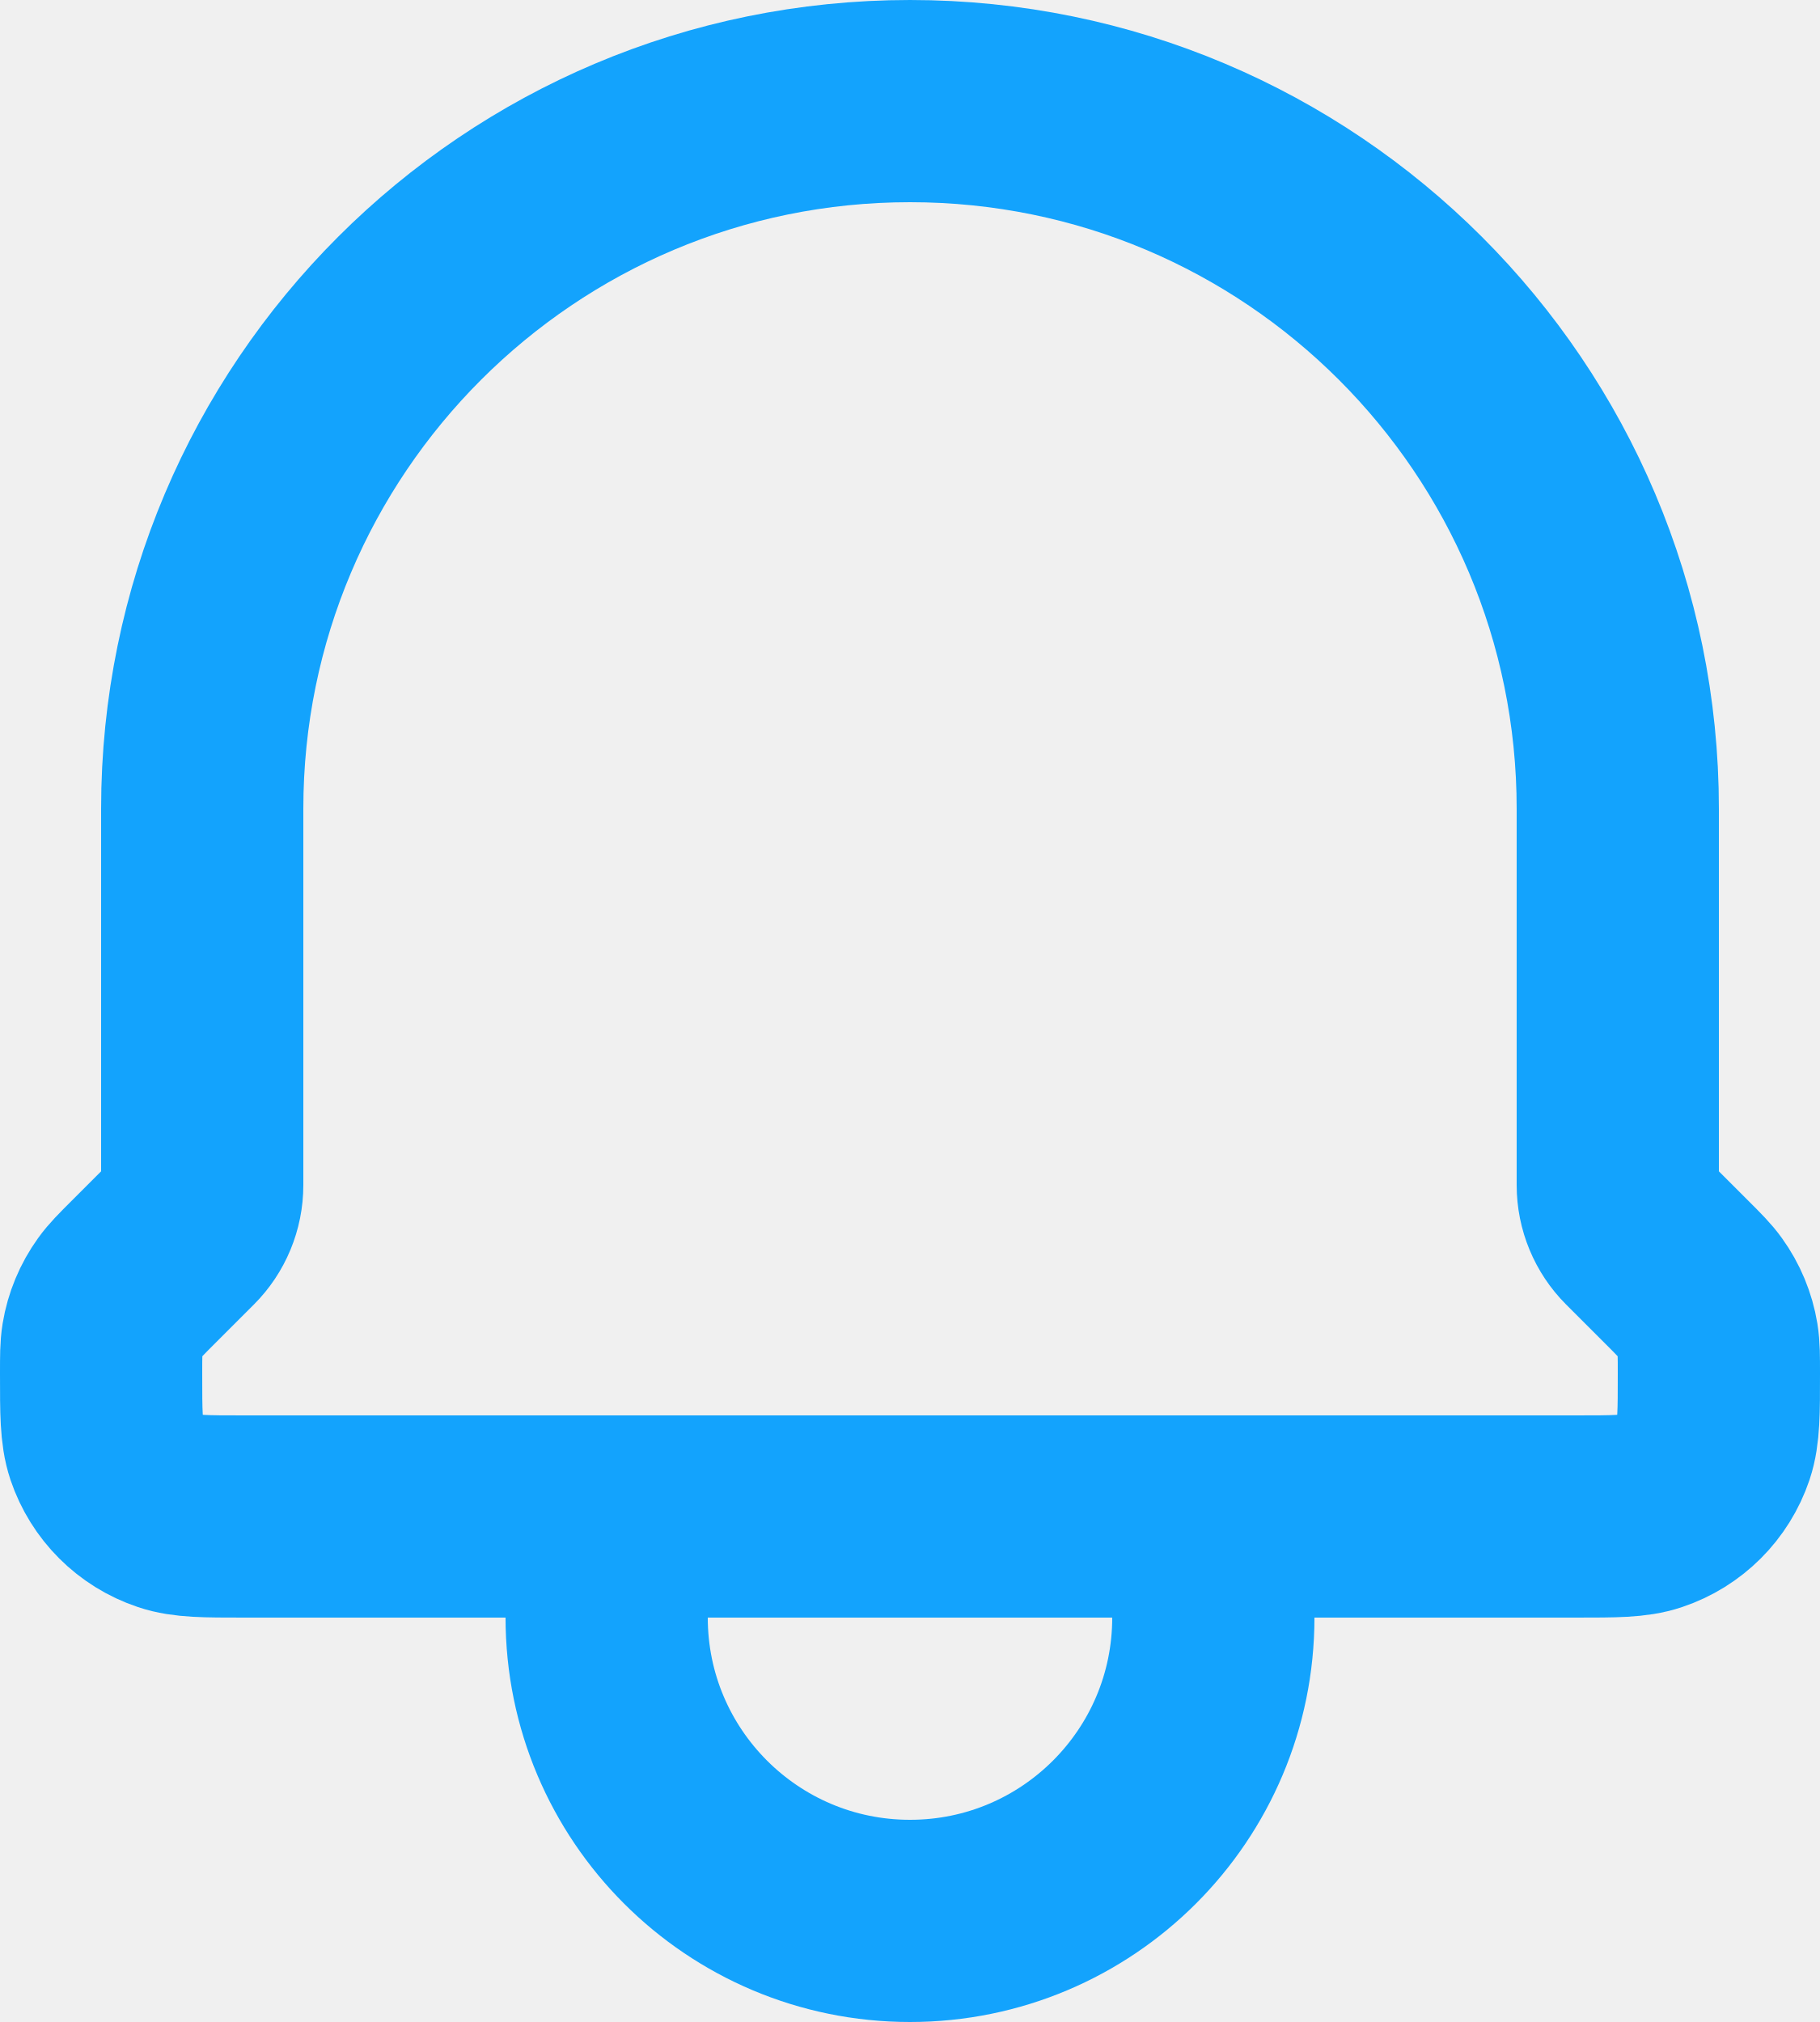
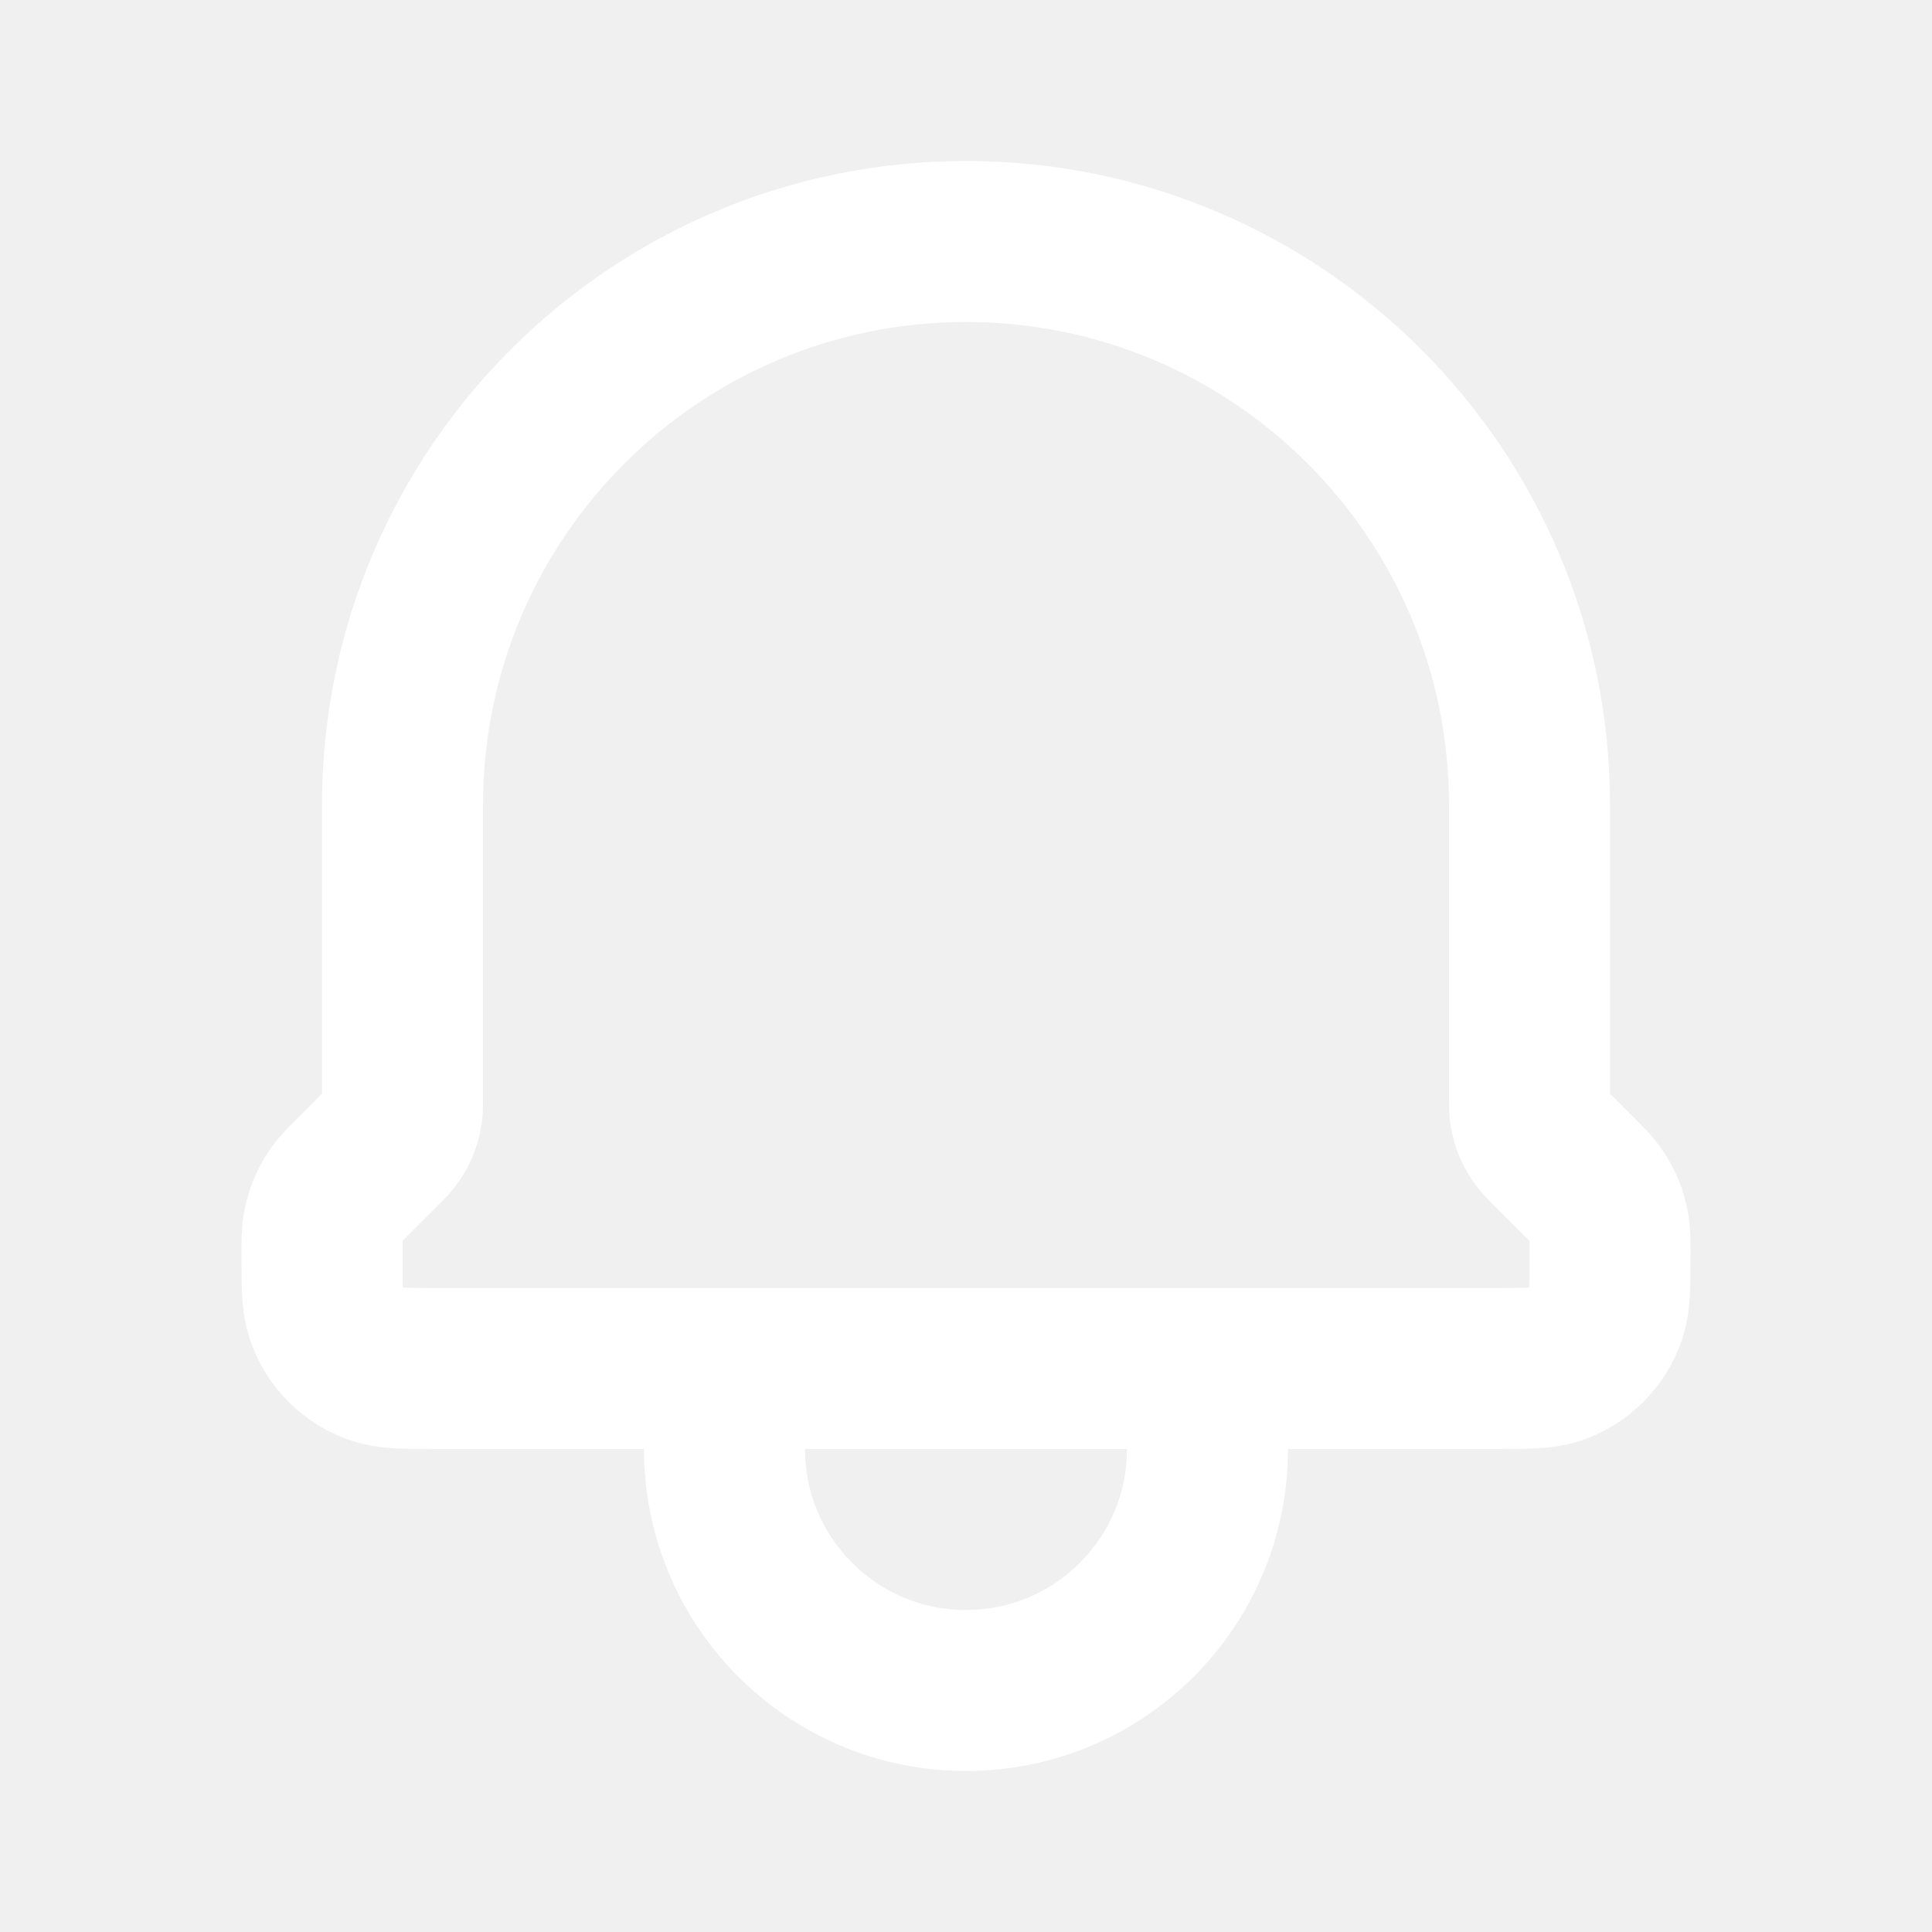
- <svg xmlns="http://www.w3.org/2000/svg" width="18" height="20" viewBox="0 0 18 20" fill="none">
-   <path d="M1.414 12.586L1.804 12.196C1.929 12.071 2 11.9 2 11.722V8C2 4.134 5.134 1 9 1C12.866 1 16 4.134 16 8V11.722C16 11.9 16.071 12.071 16.196 12.196L16.586 12.586C16.705 12.705 16.765 12.765 16.812 12.831C16.902 12.956 16.962 13.1 16.987 13.252C17 13.333 17 13.417 17 13.586C17 13.971 17 14.164 16.948 14.32C16.848 14.616 16.616 14.848 16.32 14.947C16.164 15 15.971 15 15.586 15H2.414C2.029 15 1.836 15 1.68 14.947C1.384 14.848 1.152 14.616 1.052 14.32C1 14.164 1 13.971 1 13.586C1 13.417 1 13.333 1.013 13.252C1.038 13.1 1.098 12.956 1.188 12.831C1.235 12.765 1.295 12.705 1.414 12.586ZM12 15V16C12 17.657 10.657 19 9 19C7.343 19 6 17.657 6 16V15H12Z" stroke="#13A3FD" stroke-width="2" stroke-linecap="round" stroke-linejoin="round" />
+ <svg xmlns="http://www.w3.org/2000/svg" width="24" height="24" viewBox="0 0 24 24" fill="none">
+   <g id="Communication / Bell">
+     <path id="Vector" d="M4.414 14.586L4.804 14.196C4.929 14.071 5 13.9 5 13.722V10C5 6.134 8.134 3 12 3C15.866 3 19 6.134 19 10V13.722C19 13.9 19.071 14.071 19.196 14.196L19.586 14.586C19.705 14.705 19.765 14.765 19.812 14.831C19.902 14.956 19.962 15.1 19.987 15.252C20 15.333 20 15.417 20 15.586C20 15.971 20 16.164 19.948 16.32C19.848 16.616 19.616 16.848 19.32 16.948C19.164 17 18.971 17 18.586 17H5.414C5.029 17 4.836 17 4.68 16.948C4.384 16.848 4.152 16.616 4.052 16.32C4 16.164 4 15.971 4 15.586C4 15.417 4 15.333 4.013 15.252C4.038 15.1 4.098 14.956 4.188 14.831C4.235 14.765 4.295 14.705 4.414 14.586ZM15 17V18C15 19.657 13.657 21 12 21C10.343 21 9 19.657 9 18V17H15Z" stroke="white" stroke-width="2" stroke-linecap="round" stroke-linejoin="round" />
+   </g>
</svg>
